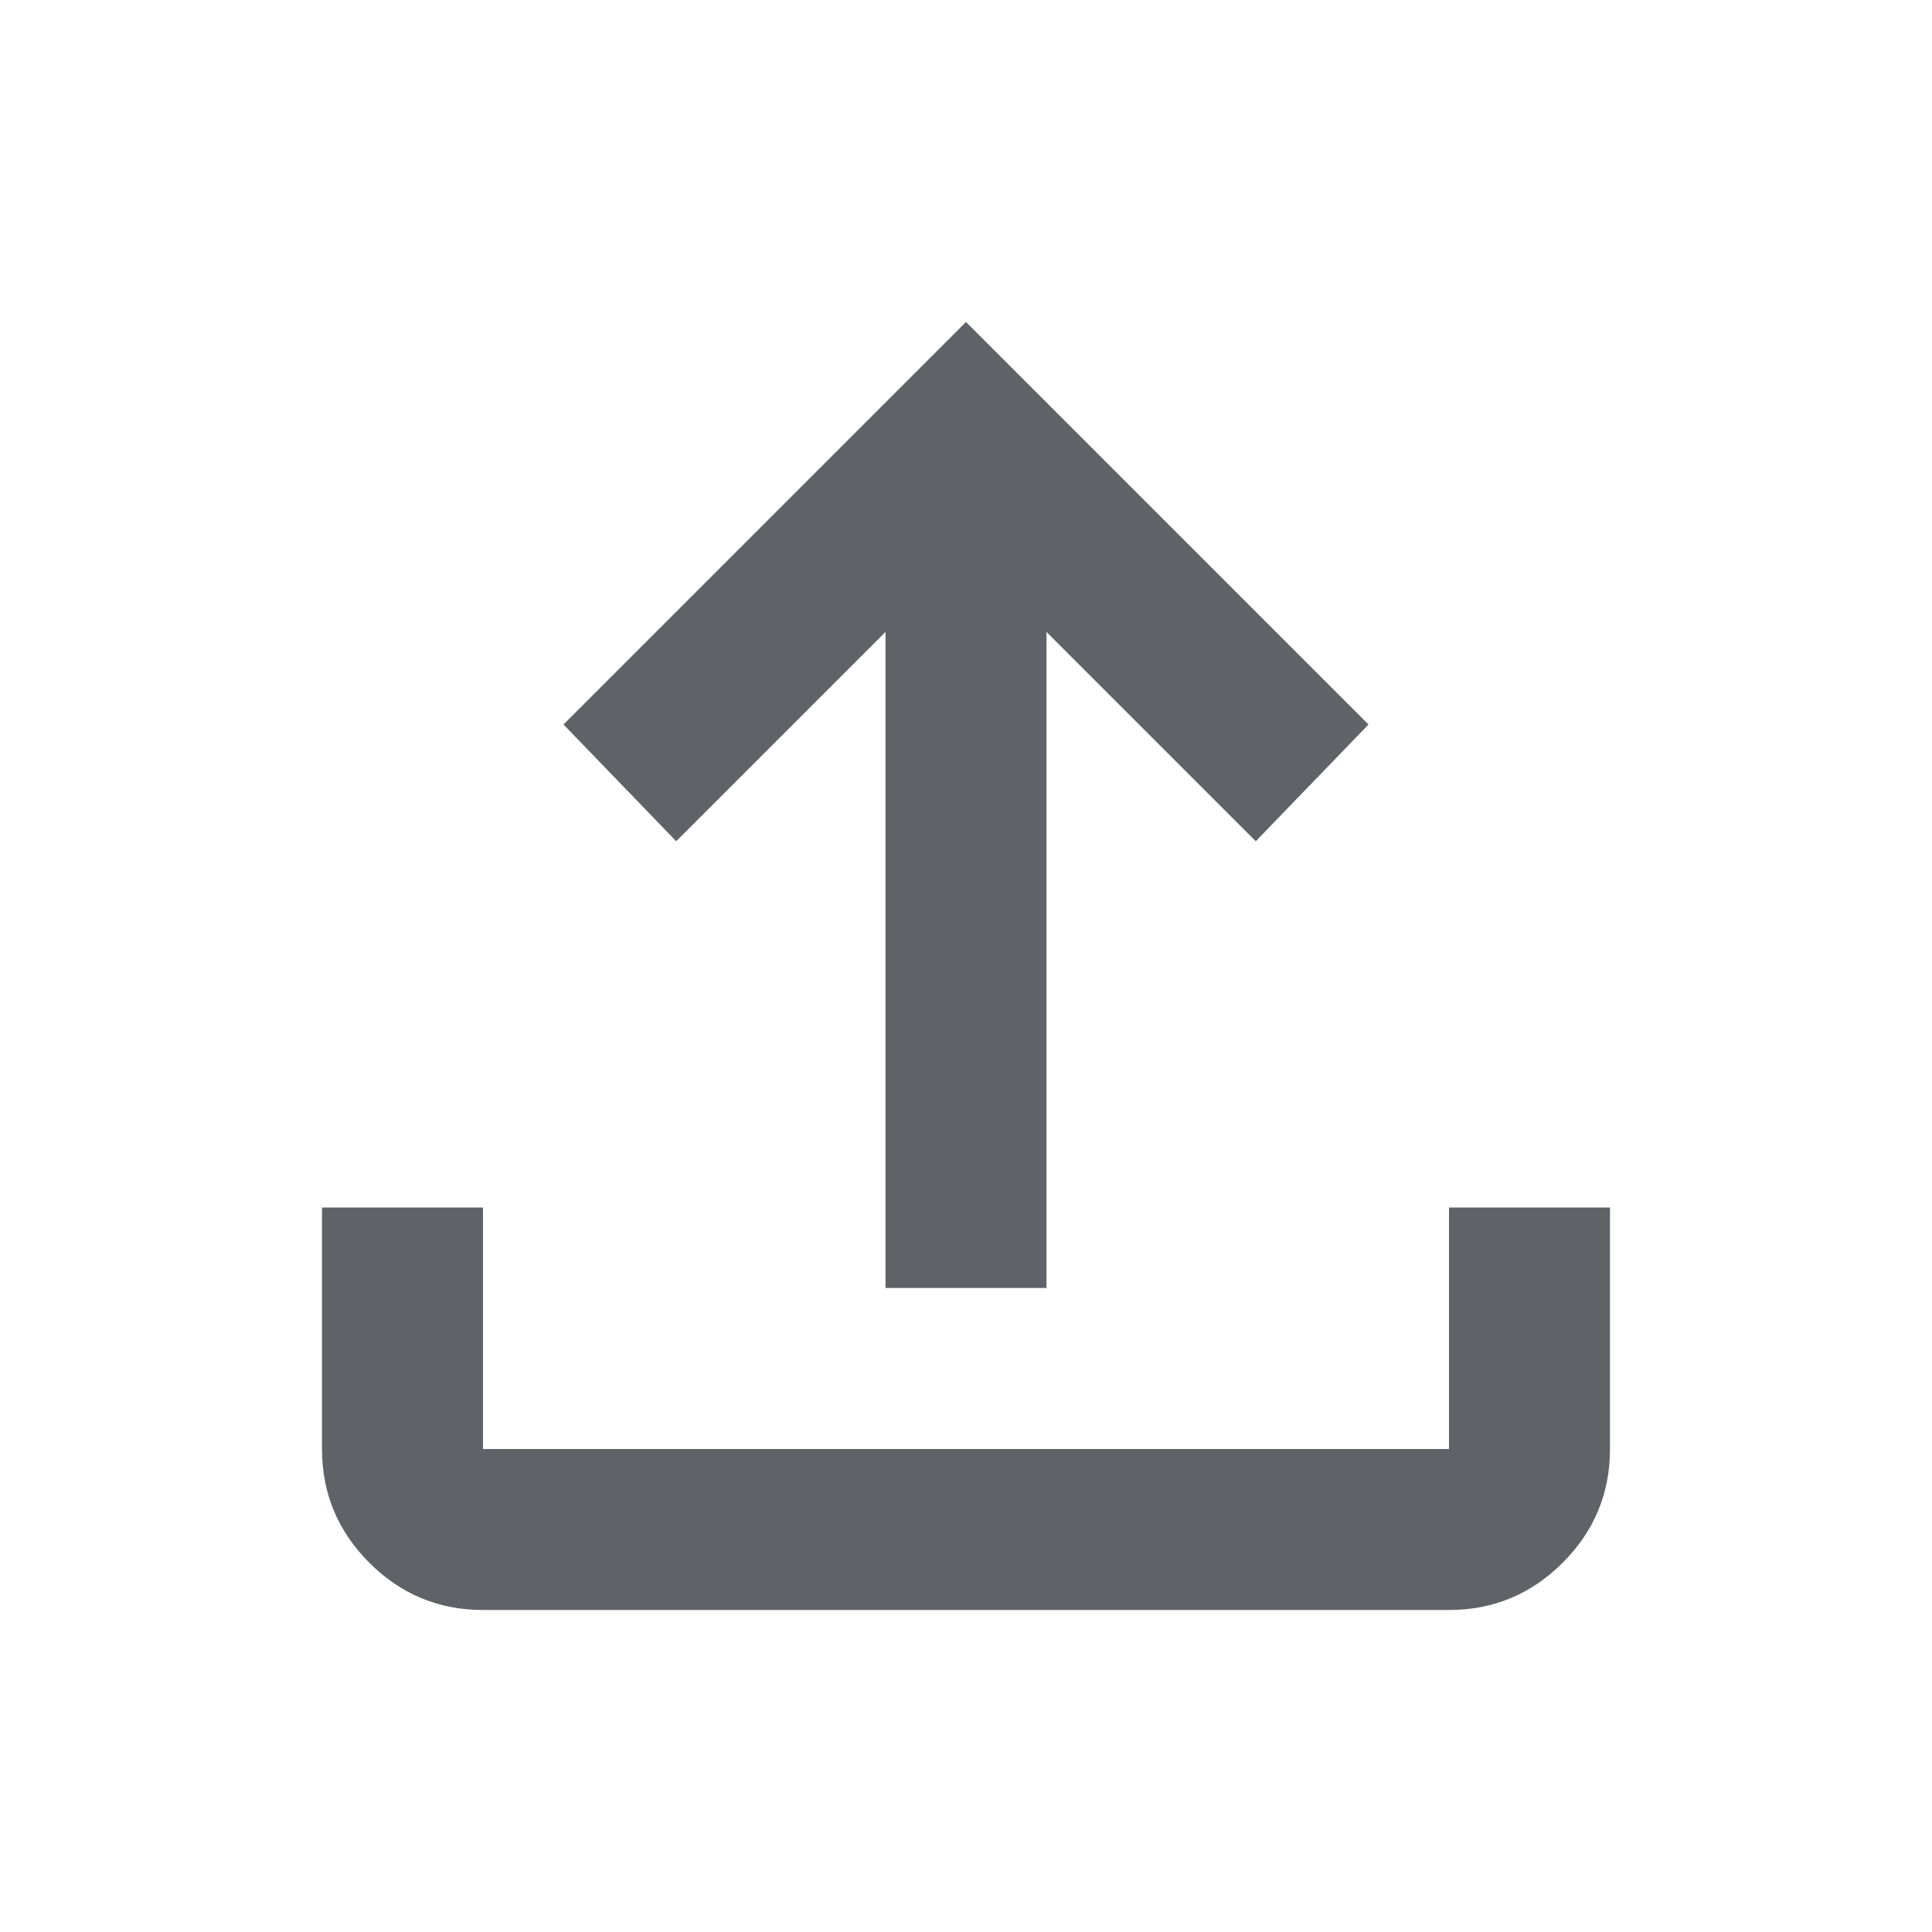
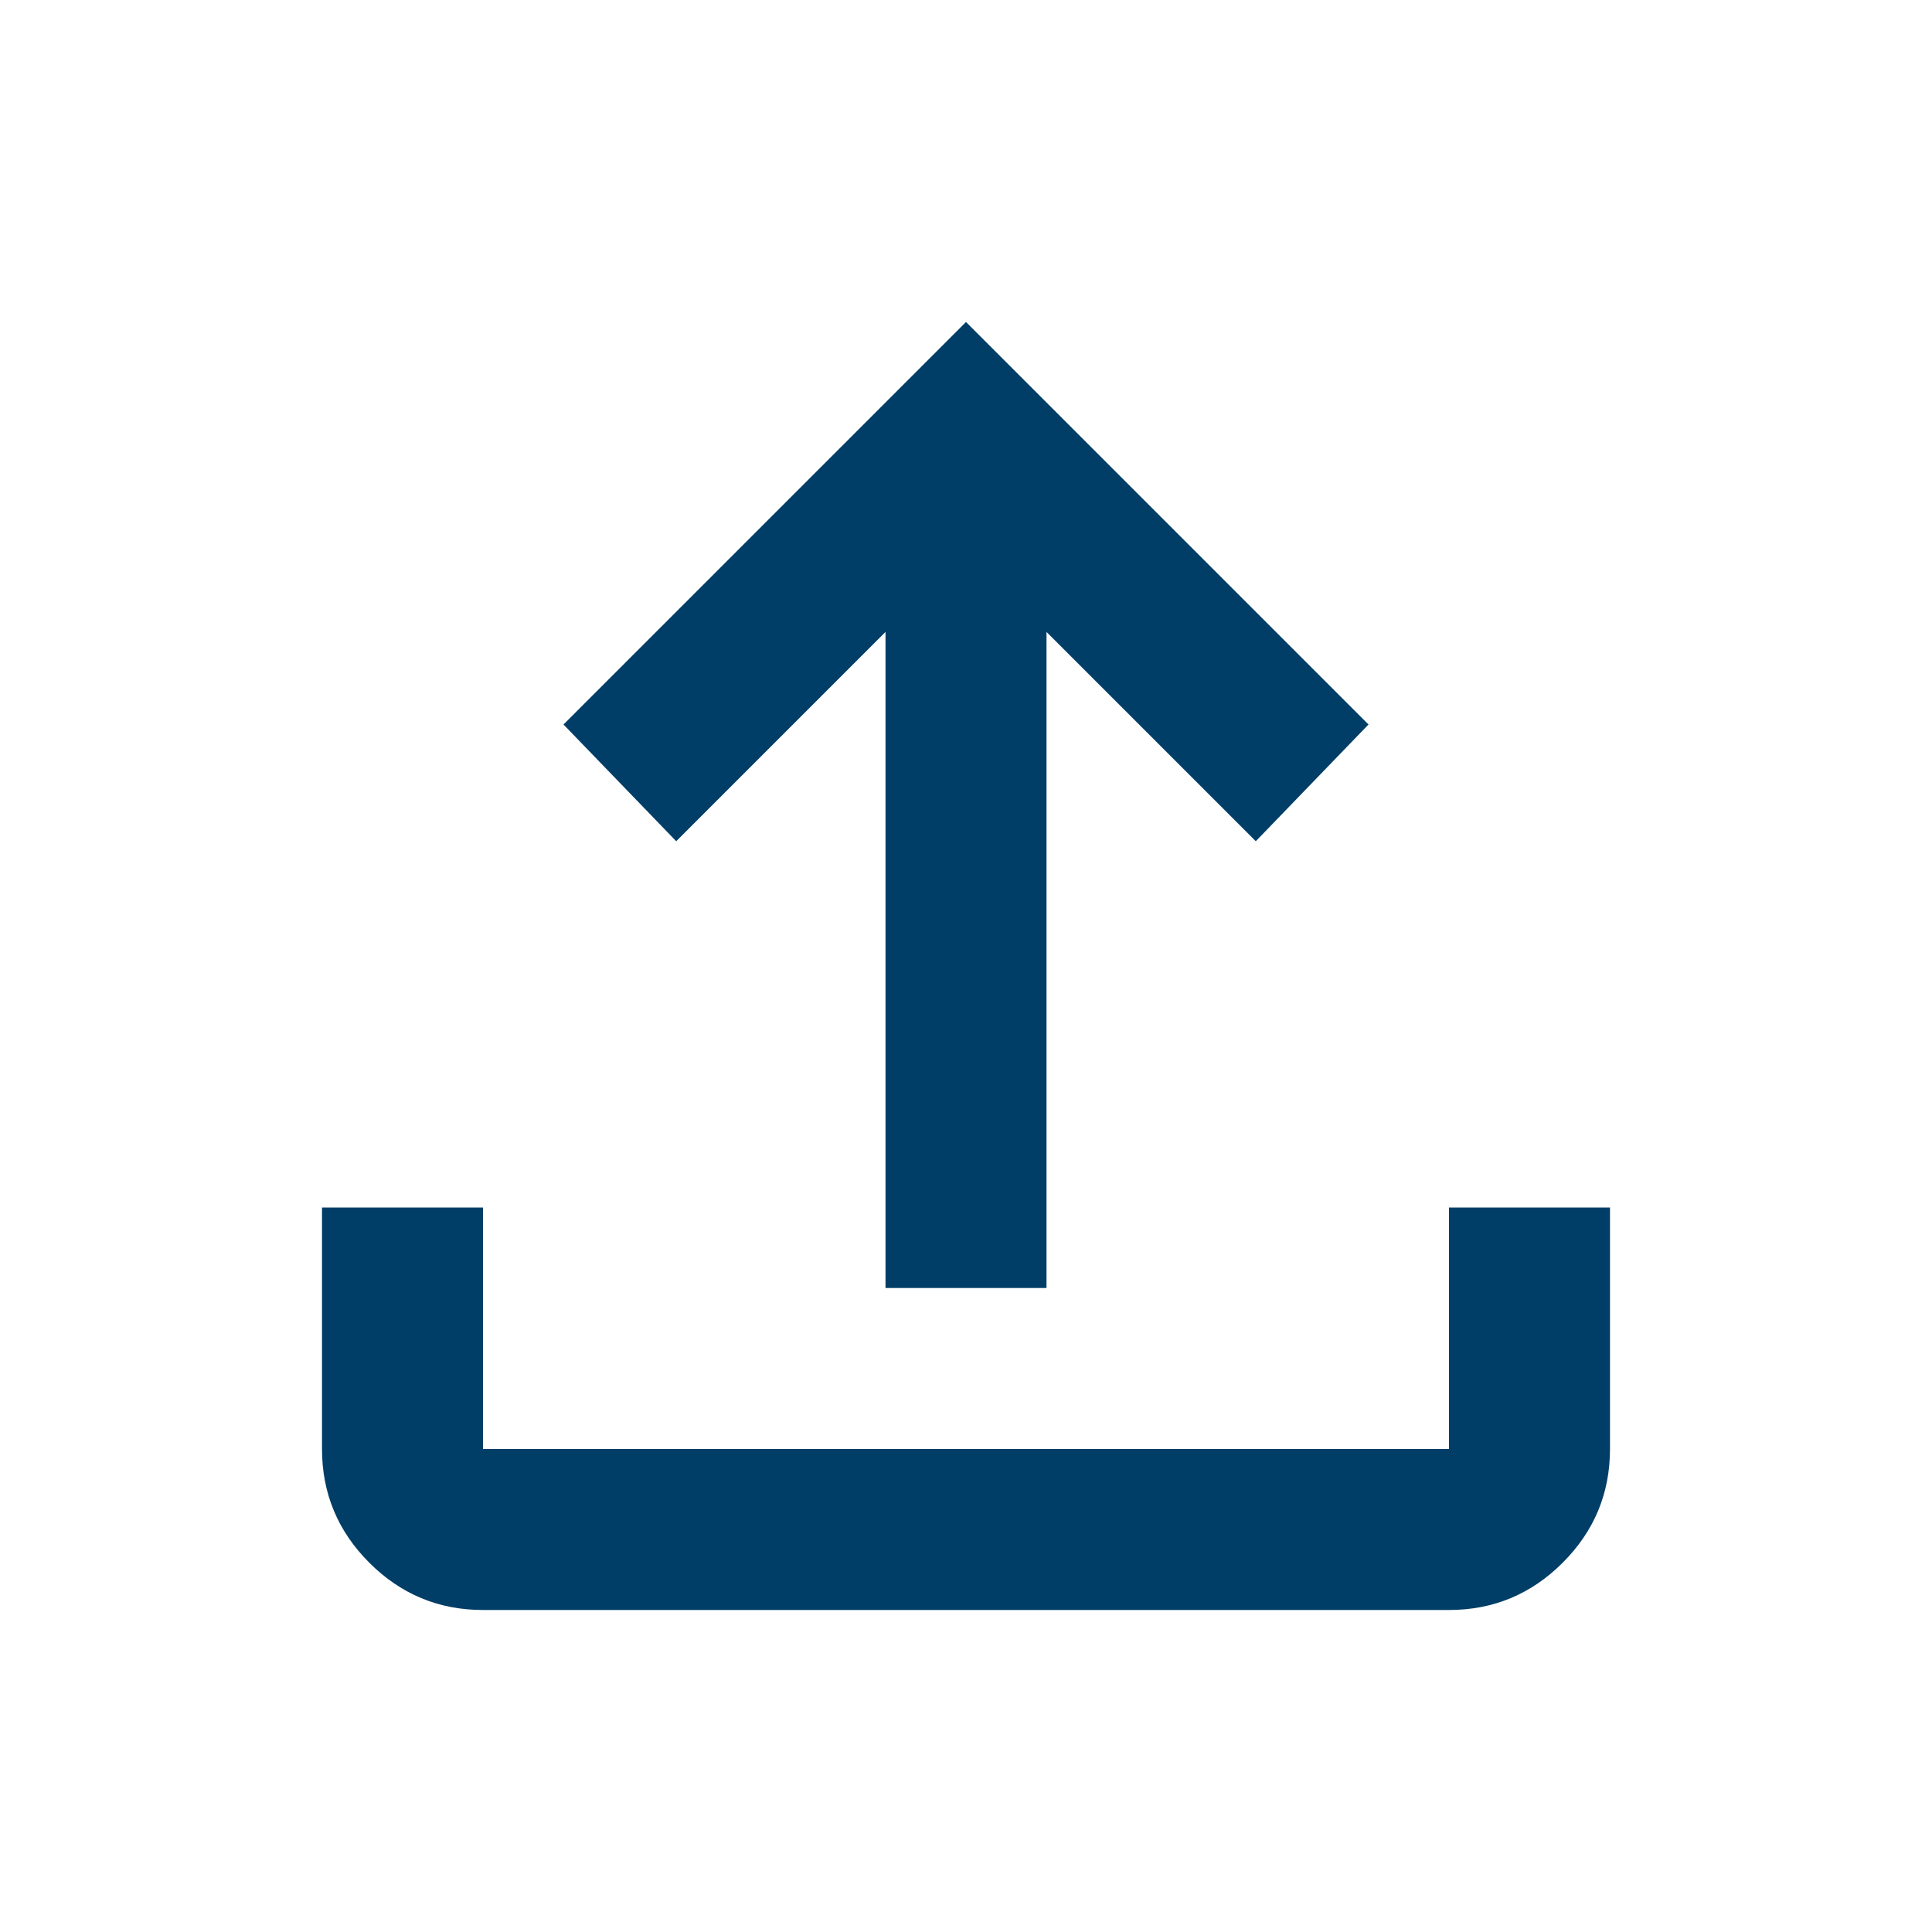
- <svg xmlns="http://www.w3.org/2000/svg" height="24px" viewBox="0 -960 960 960" width="24px" fill="#5f6368">
+ <svg xmlns="http://www.w3.org/2000/svg" height="24px" viewBox="0 -960 960 960" width="24px" fill="#003e68">
  <path d="M440-320v-326L336-542l-56-58 200-200 200 200-56 58-104-104v326h-80ZM240-160q-33 0-56.5-23.5T160-240v-120h80v120h480v-120h80v120q0 33-23.5 56.5T720-160H240Z" />
</svg>
